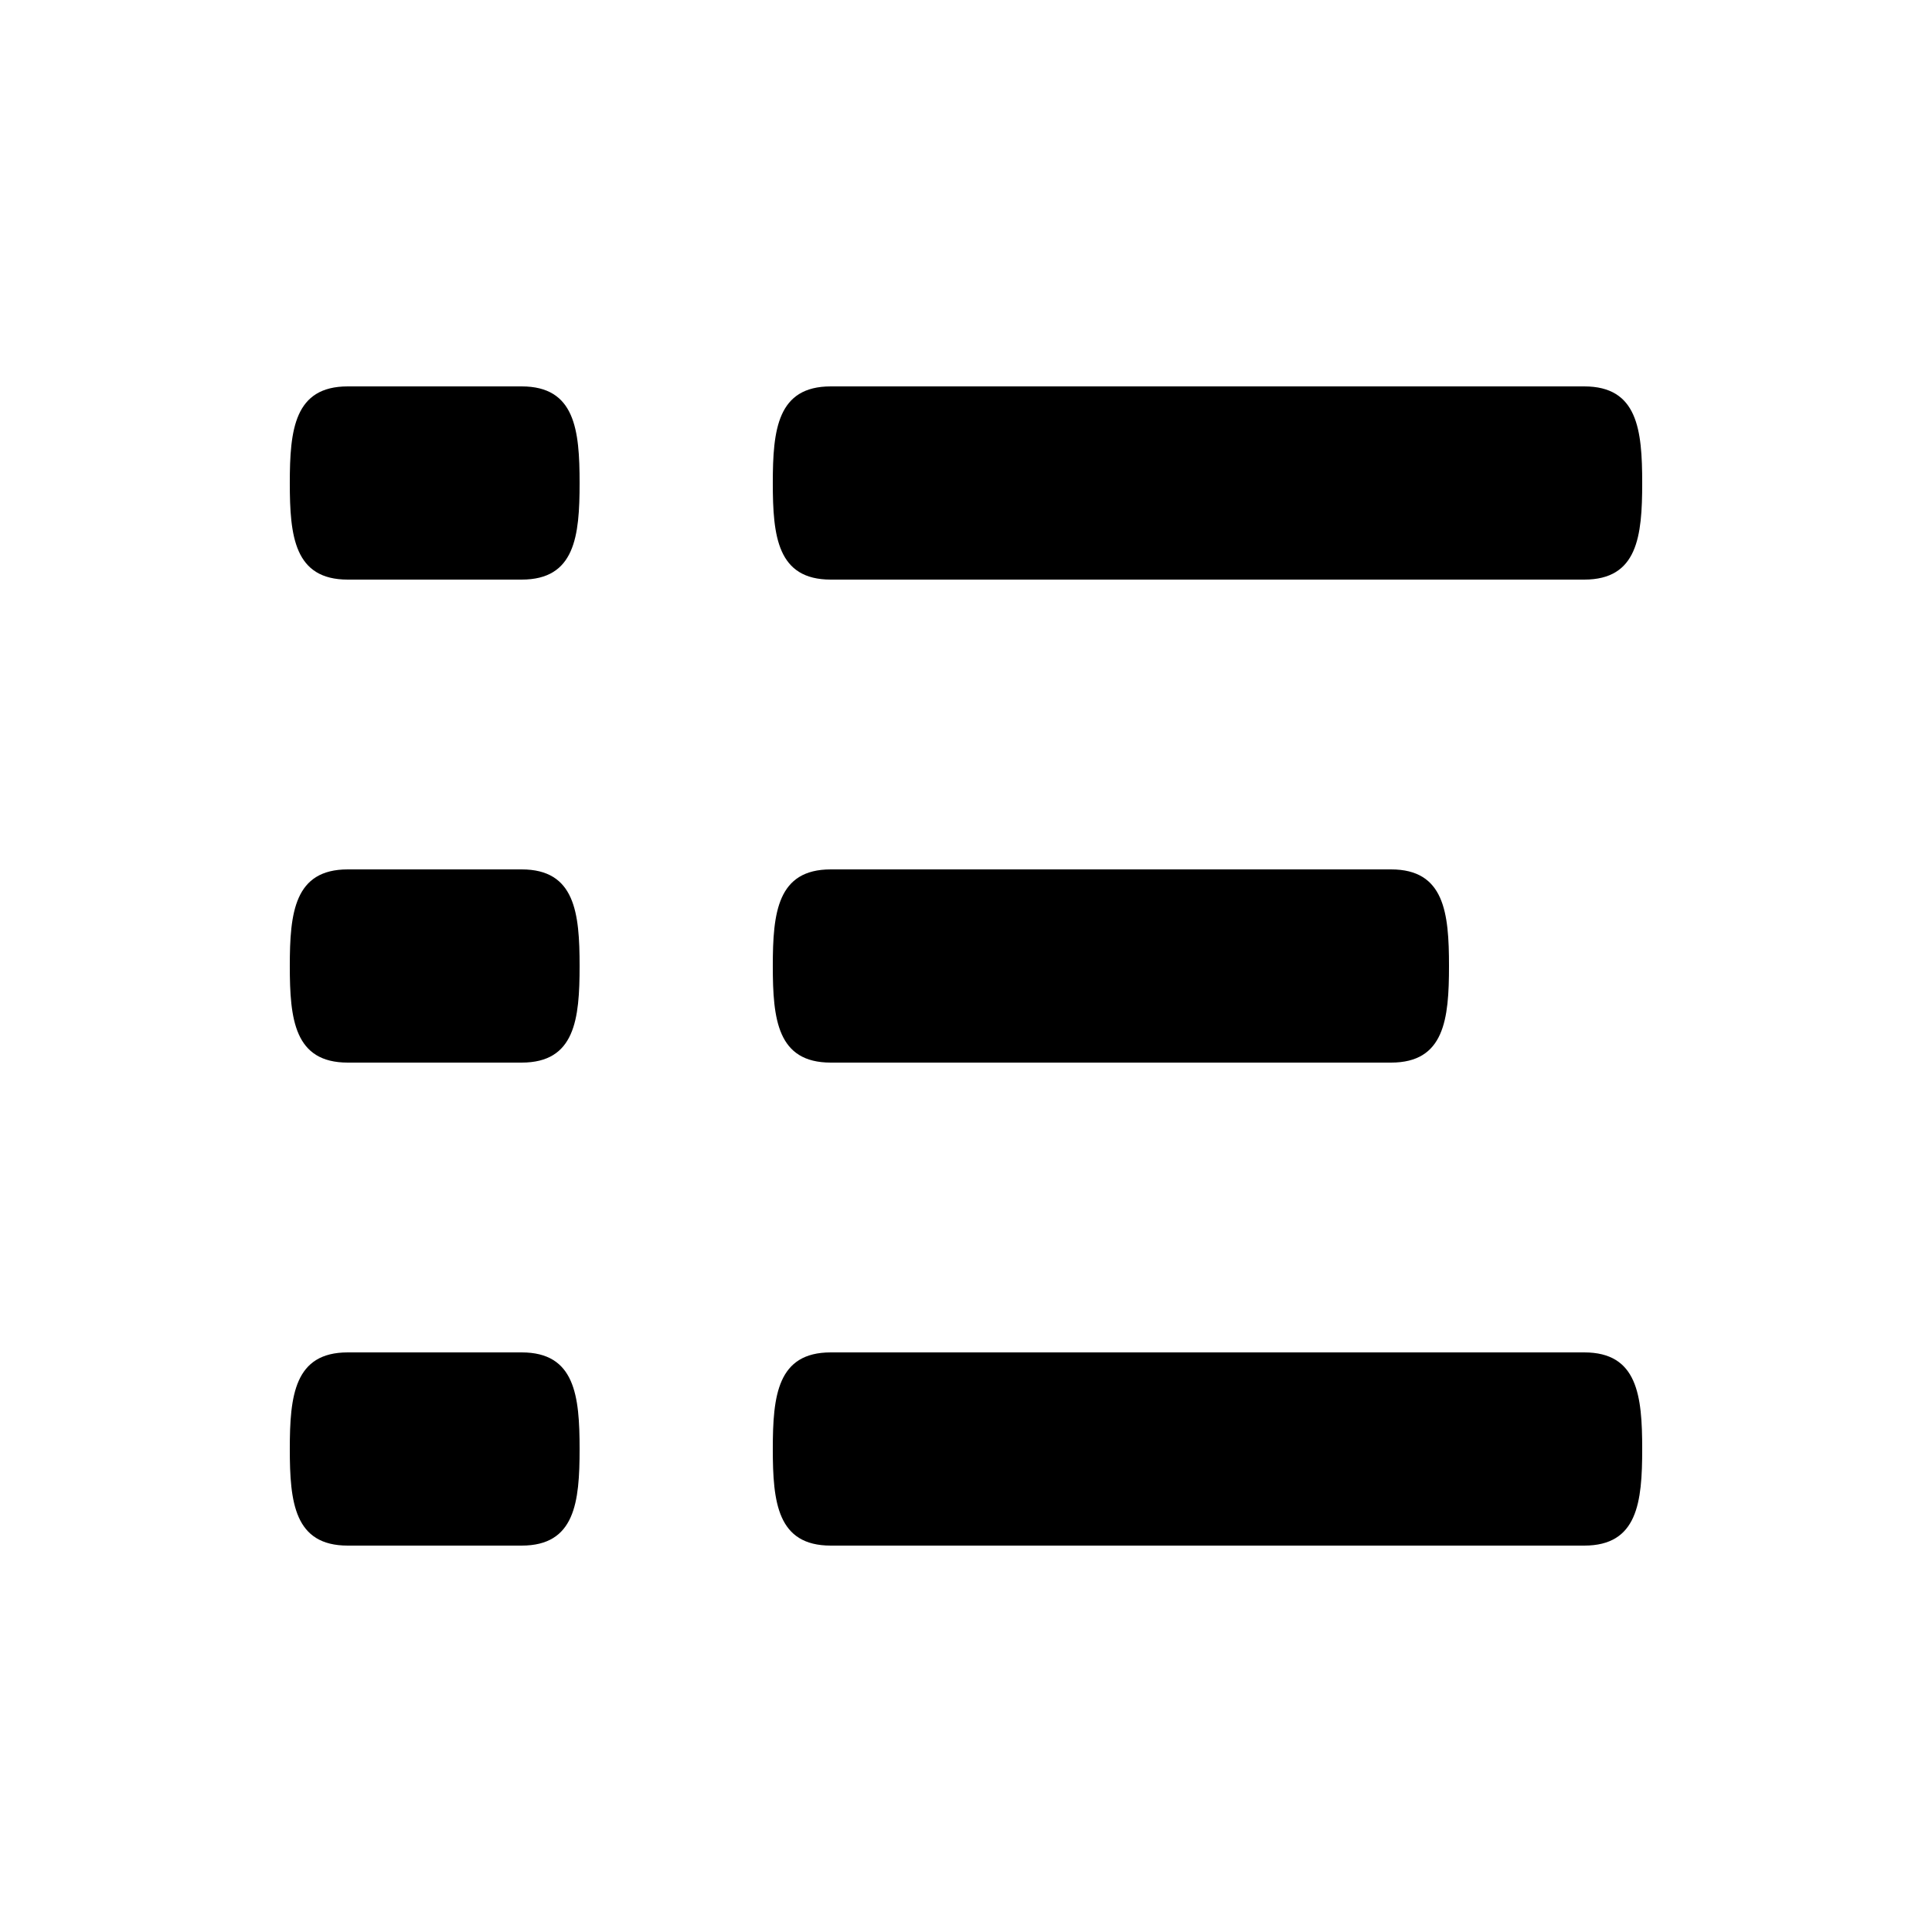
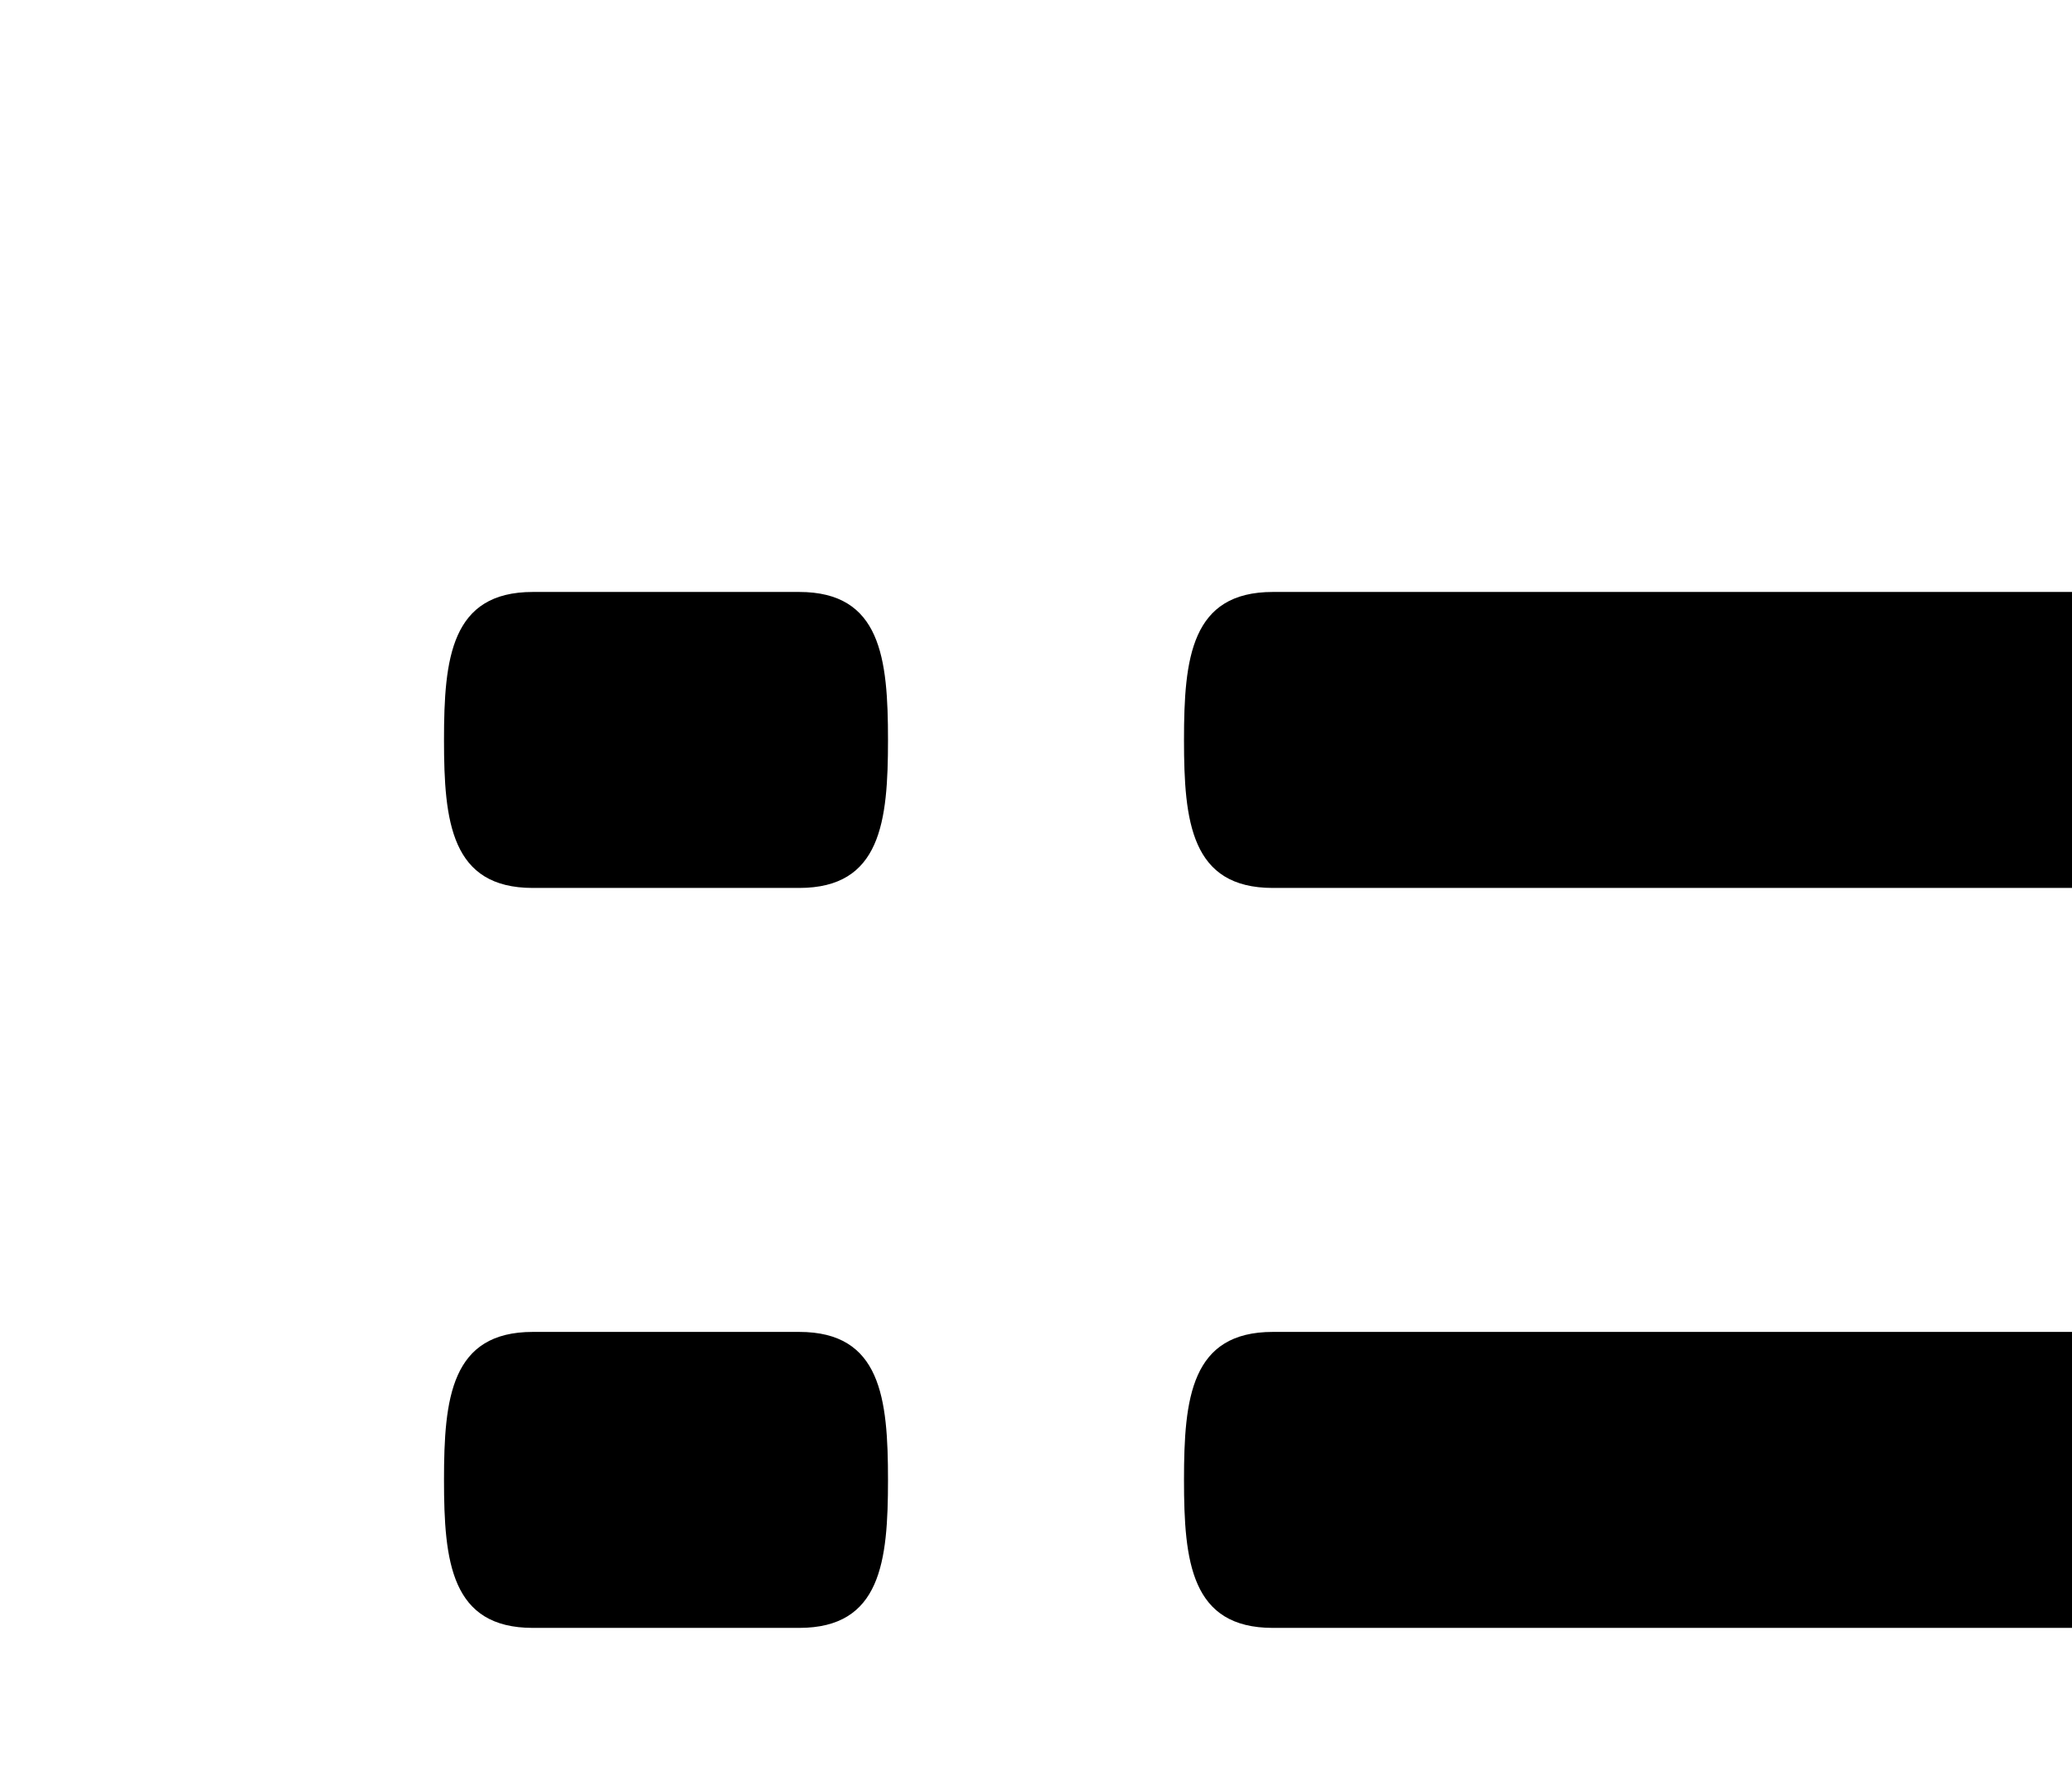
- <svg xmlns="http://www.w3.org/2000/svg" version="1.1" width="20" height="20" viewBox="0 0 20 20">
+ <svg xmlns="http://www.w3.org/2000/svg">
  <path d="M14.4 9H8.6c-.552 0-.6.447-.6 1s.048 1 .6 1h5.8c.552 0 .6-.447.6-1s-.048-1-.6-1zm2 5H8.6c-.552 0-.6.447-.6 1s.048 1 .6 1h7.8c.552 0 .6-.447.6-1s-.048-1-.6-1zM8.6 6h7.8c.552 0 .6-.447.6-1s-.048-1-.6-1H8.6c-.552 0-.6.447-.6 1s.048 1 .6 1zM5.4 9H3.6c-.552 0-.6.447-.6 1s.048 1 .6 1h1.8c.552 0 .6-.447.6-1s-.048-1-.6-1zm0 5H3.6c-.552 0-.6.447-.6 1s.048 1 .6 1h1.8c.552 0 .6-.447.6-1s-.048-1-.6-1zm0-10H3.6c-.552 0-.6.447-.6 1s.048 1 .6 1h1.8c.552 0 .6-.447.6-1s-.048-1-.6-1z" />
</svg>
